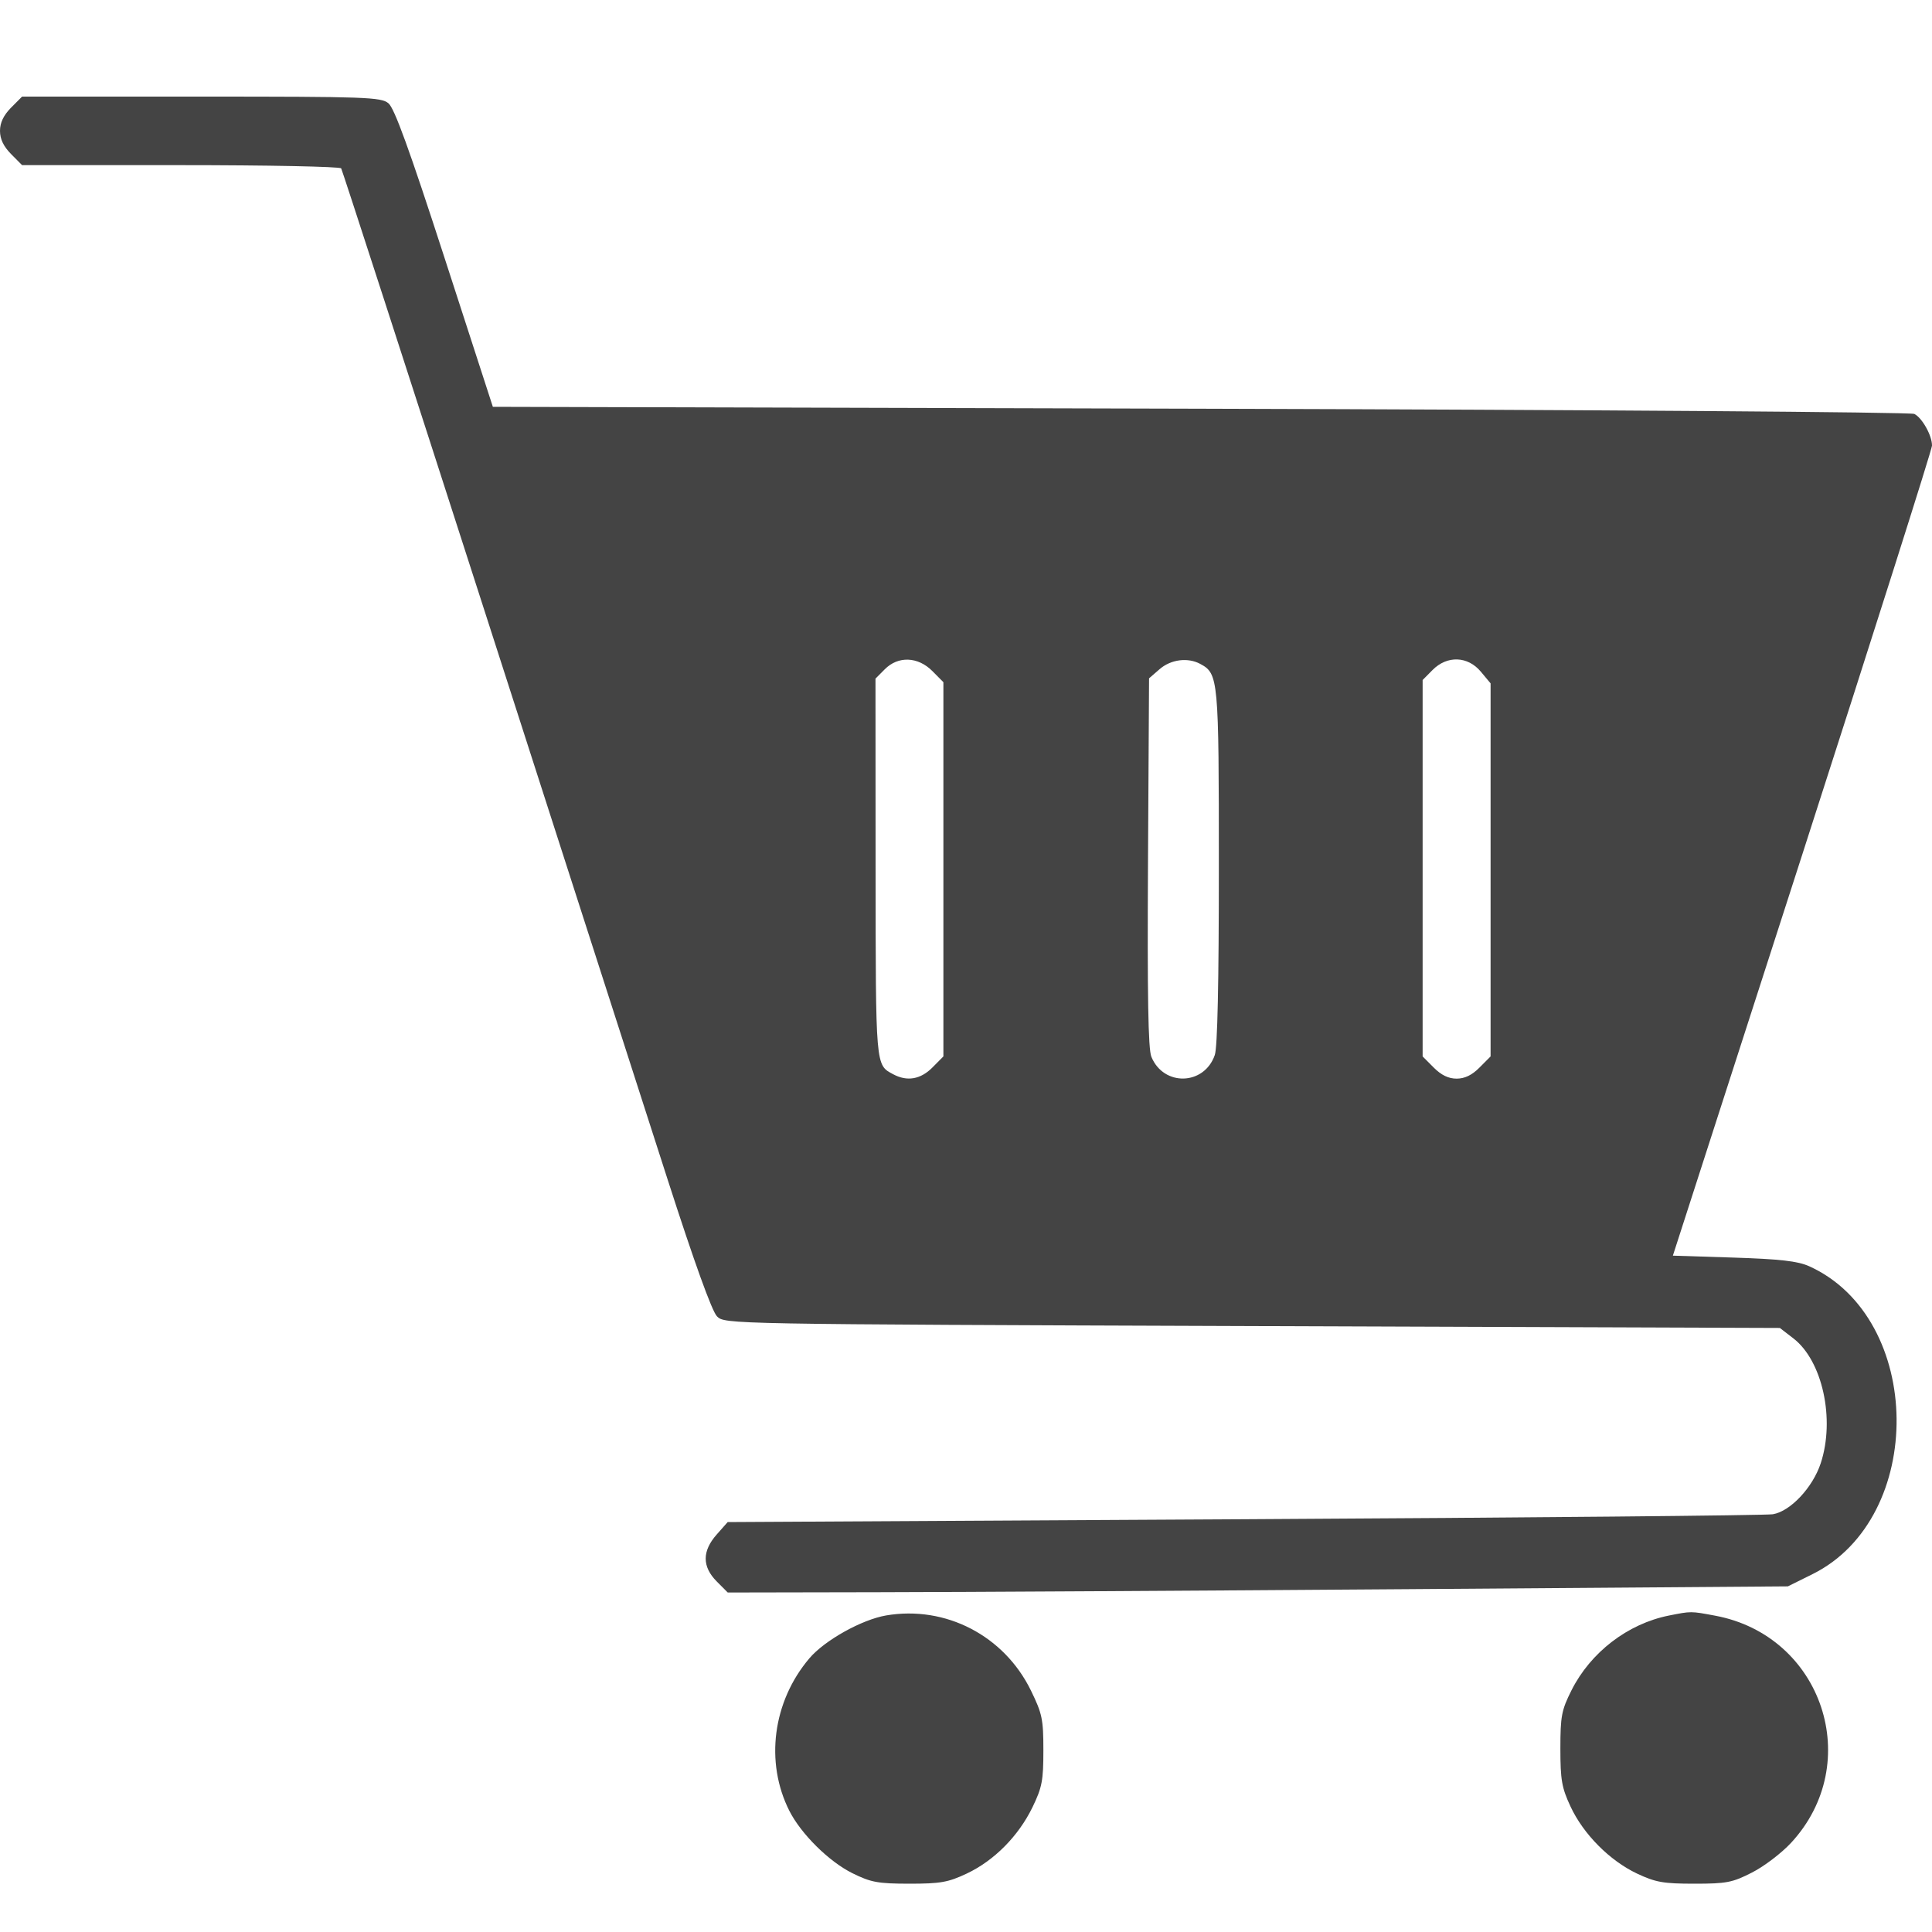
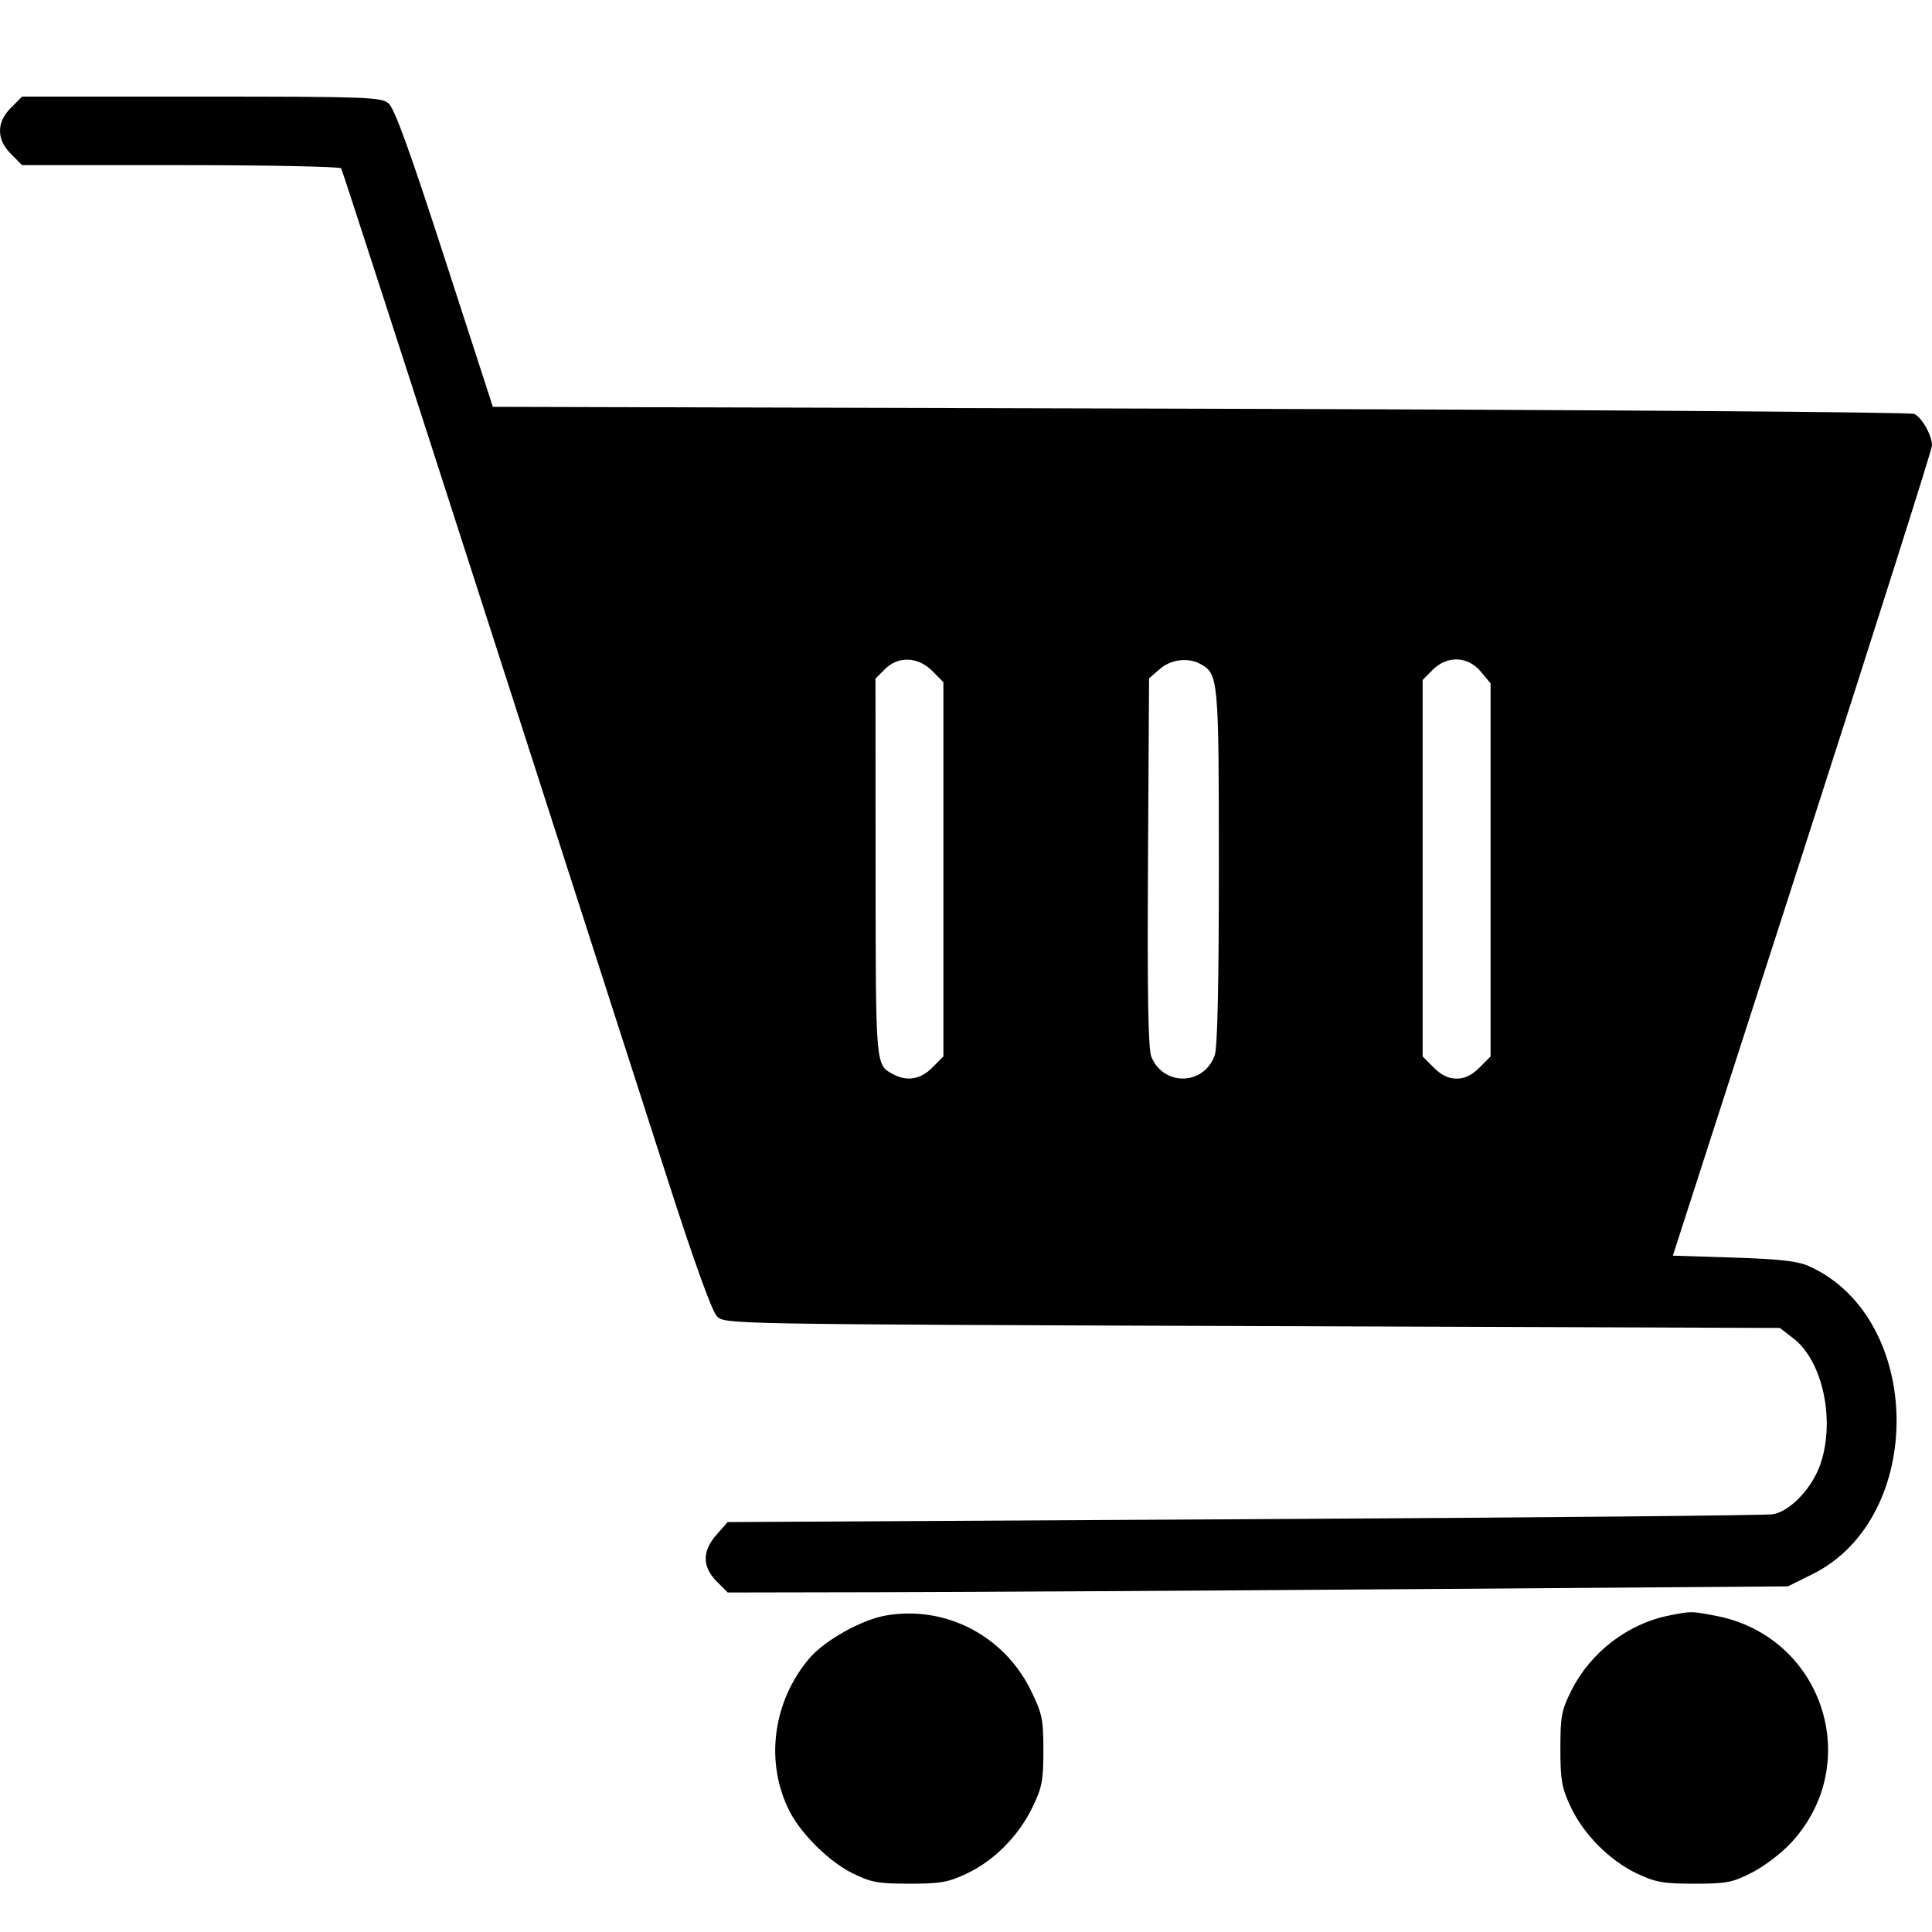
<svg xmlns="http://www.w3.org/2000/svg" width="40" height="40" viewBox="0 0 40 40" fill="none">
-   <path fill-rule="evenodd" clip-rule="evenodd" d="M0.228 2.23C0.073 2.388 0 2.54 0 2.709C0 2.879 0.073 3.031 0.228 3.188L0.457 3.419H3.74C5.545 3.419 7.041 3.449 7.064 3.486C7.086 3.523 8.422 7.645 10.032 12.647C11.642 17.649 13.347 22.945 13.821 24.416C14.373 26.131 14.74 27.148 14.844 27.253C15.005 27.415 15.02 27.416 25.927 27.455L36.85 27.494L37.129 27.709C37.732 28.173 37.997 29.382 37.696 30.296C37.53 30.798 37.069 31.29 36.705 31.351C36.563 31.375 31.636 31.422 25.756 31.454L15.066 31.513L14.838 31.771C14.535 32.113 14.535 32.435 14.838 32.741L15.067 32.971L18.178 32.965C19.89 32.962 24.828 32.934 29.153 32.902L37.016 32.844L37.528 32.59C39.881 31.421 39.835 27.291 37.457 26.216C37.221 26.11 36.858 26.068 35.892 26.037L34.635 25.997L37.317 17.683C38.791 13.11 39.999 9.305 40 9.227C40.003 9.021 39.796 8.65 39.634 8.57C39.557 8.532 32.917 8.484 24.849 8.462L10.204 8.423L9.207 5.349C8.477 3.097 8.166 2.239 8.042 2.138C7.887 2.011 7.581 2 4.165 2H0.457L0.228 2.23ZM19.304 13.894L19.532 14.124V17.998V21.872L19.304 22.102C19.059 22.348 18.781 22.396 18.492 22.241C18.125 22.044 18.131 22.113 18.128 17.975L18.126 14.05L18.318 13.857C18.595 13.577 19.005 13.593 19.304 13.894ZM24.849 13.745C25.227 13.949 25.235 14.039 25.235 17.943C25.235 20.347 25.207 21.683 25.151 21.843C24.933 22.474 24.092 22.498 23.838 21.88C23.771 21.719 23.753 20.616 23.768 17.851L23.79 14.044L24.009 13.854C24.241 13.652 24.593 13.607 24.849 13.745ZM30.659 13.906L30.861 14.148V18.01V21.872L30.632 22.102C30.477 22.259 30.326 22.332 30.158 22.332C29.989 22.332 29.839 22.259 29.683 22.102L29.454 21.872V17.975V14.079L29.66 13.871C29.962 13.567 30.388 13.582 30.659 13.906ZM18.346 33.446C17.842 33.532 17.073 33.961 16.757 34.334C15.998 35.228 15.834 36.485 16.343 37.492C16.586 37.971 17.163 38.542 17.647 38.782C18.033 38.973 18.177 38.999 18.829 39C19.471 39 19.632 38.971 20.016 38.79C20.583 38.522 21.084 38.016 21.375 37.42C21.575 37.007 21.602 36.866 21.602 36.24C21.602 35.595 21.578 35.48 21.345 35.002C20.79 33.865 19.579 33.236 18.346 33.446ZM34.554 33.448C33.701 33.618 32.931 34.209 32.535 34.998C32.33 35.407 32.306 35.531 32.306 36.202C32.306 36.849 32.334 37.012 32.515 37.4C32.781 37.973 33.325 38.521 33.892 38.79C34.277 38.971 34.438 39 35.08 39C35.745 39 35.869 38.976 36.273 38.769C36.522 38.643 36.884 38.367 37.08 38.156C38.612 36.504 37.732 33.865 35.511 33.451C35.001 33.356 35.018 33.356 34.554 33.448Z" fill="#444444" />
+   <path fill-rule="evenodd" clip-rule="evenodd" d="M0.228 2.23C0.073 2.388 0 2.54 0 2.709C0 2.879 0.073 3.031 0.228 3.188L0.457 3.419H3.74C5.545 3.419 7.041 3.449 7.064 3.486C7.086 3.523 8.422 7.645 10.032 12.647C11.642 17.649 13.347 22.945 13.821 24.416C14.373 26.131 14.74 27.148 14.844 27.253C15.005 27.415 15.02 27.416 25.927 27.455L36.85 27.494L37.129 27.709C37.732 28.173 37.997 29.382 37.696 30.296C37.53 30.798 37.069 31.29 36.705 31.351C36.563 31.375 31.636 31.422 25.756 31.454L15.066 31.513L14.838 31.771C14.535 32.113 14.535 32.435 14.838 32.741L15.067 32.971L18.178 32.965C19.89 32.962 24.828 32.934 29.153 32.902L37.016 32.844L37.528 32.59C39.881 31.421 39.835 27.291 37.457 26.216C37.221 26.11 36.858 26.068 35.892 26.037L34.635 25.997L37.317 17.683C38.791 13.11 39.999 9.305 40 9.227C40.003 9.021 39.796 8.65 39.634 8.57C39.557 8.532 32.917 8.484 24.849 8.462L10.204 8.423L9.207 5.349C8.477 3.097 8.166 2.239 8.042 2.138C7.887 2.011 7.581 2 4.165 2H0.457L0.228 2.23ZM19.304 13.894L19.532 14.124V17.998V21.872L19.304 22.102C19.059 22.348 18.781 22.396 18.492 22.241C18.125 22.044 18.131 22.113 18.128 17.975L18.126 14.05L18.318 13.857C18.595 13.577 19.005 13.593 19.304 13.894ZM24.849 13.745C25.227 13.949 25.235 14.039 25.235 17.943C25.235 20.347 25.207 21.683 25.151 21.843C24.933 22.474 24.092 22.498 23.838 21.88C23.771 21.719 23.753 20.616 23.768 17.851L23.79 14.044L24.009 13.854C24.241 13.652 24.593 13.607 24.849 13.745ZM30.659 13.906L30.861 14.148V18.01V21.872L30.632 22.102C30.477 22.259 30.326 22.332 30.158 22.332C29.989 22.332 29.839 22.259 29.683 22.102L29.454 21.872V17.975V14.079L29.66 13.871C29.962 13.567 30.388 13.582 30.659 13.906ZM18.346 33.446C17.842 33.532 17.073 33.961 16.757 34.334C15.998 35.228 15.834 36.485 16.343 37.492C16.586 37.971 17.163 38.542 17.647 38.782C18.033 38.973 18.177 38.999 18.829 39C19.471 39 19.632 38.971 20.016 38.79C20.583 38.522 21.084 38.016 21.375 37.42C21.575 37.007 21.602 36.866 21.602 36.24C21.602 35.595 21.578 35.48 21.345 35.002C20.79 33.865 19.579 33.236 18.346 33.446ZM34.554 33.448C33.701 33.618 32.931 34.209 32.535 34.998C32.33 35.407 32.306 35.531 32.306 36.202C32.306 36.849 32.334 37.012 32.515 37.4C32.781 37.973 33.325 38.521 33.892 38.79C34.277 38.971 34.438 39 35.08 39C35.745 39 35.869 38.976 36.273 38.769C36.522 38.643 36.884 38.367 37.08 38.156C38.612 36.504 37.732 33.865 35.511 33.451C35.001 33.356 35.018 33.356 34.554 33.448Z" fill="black" />
</svg>
